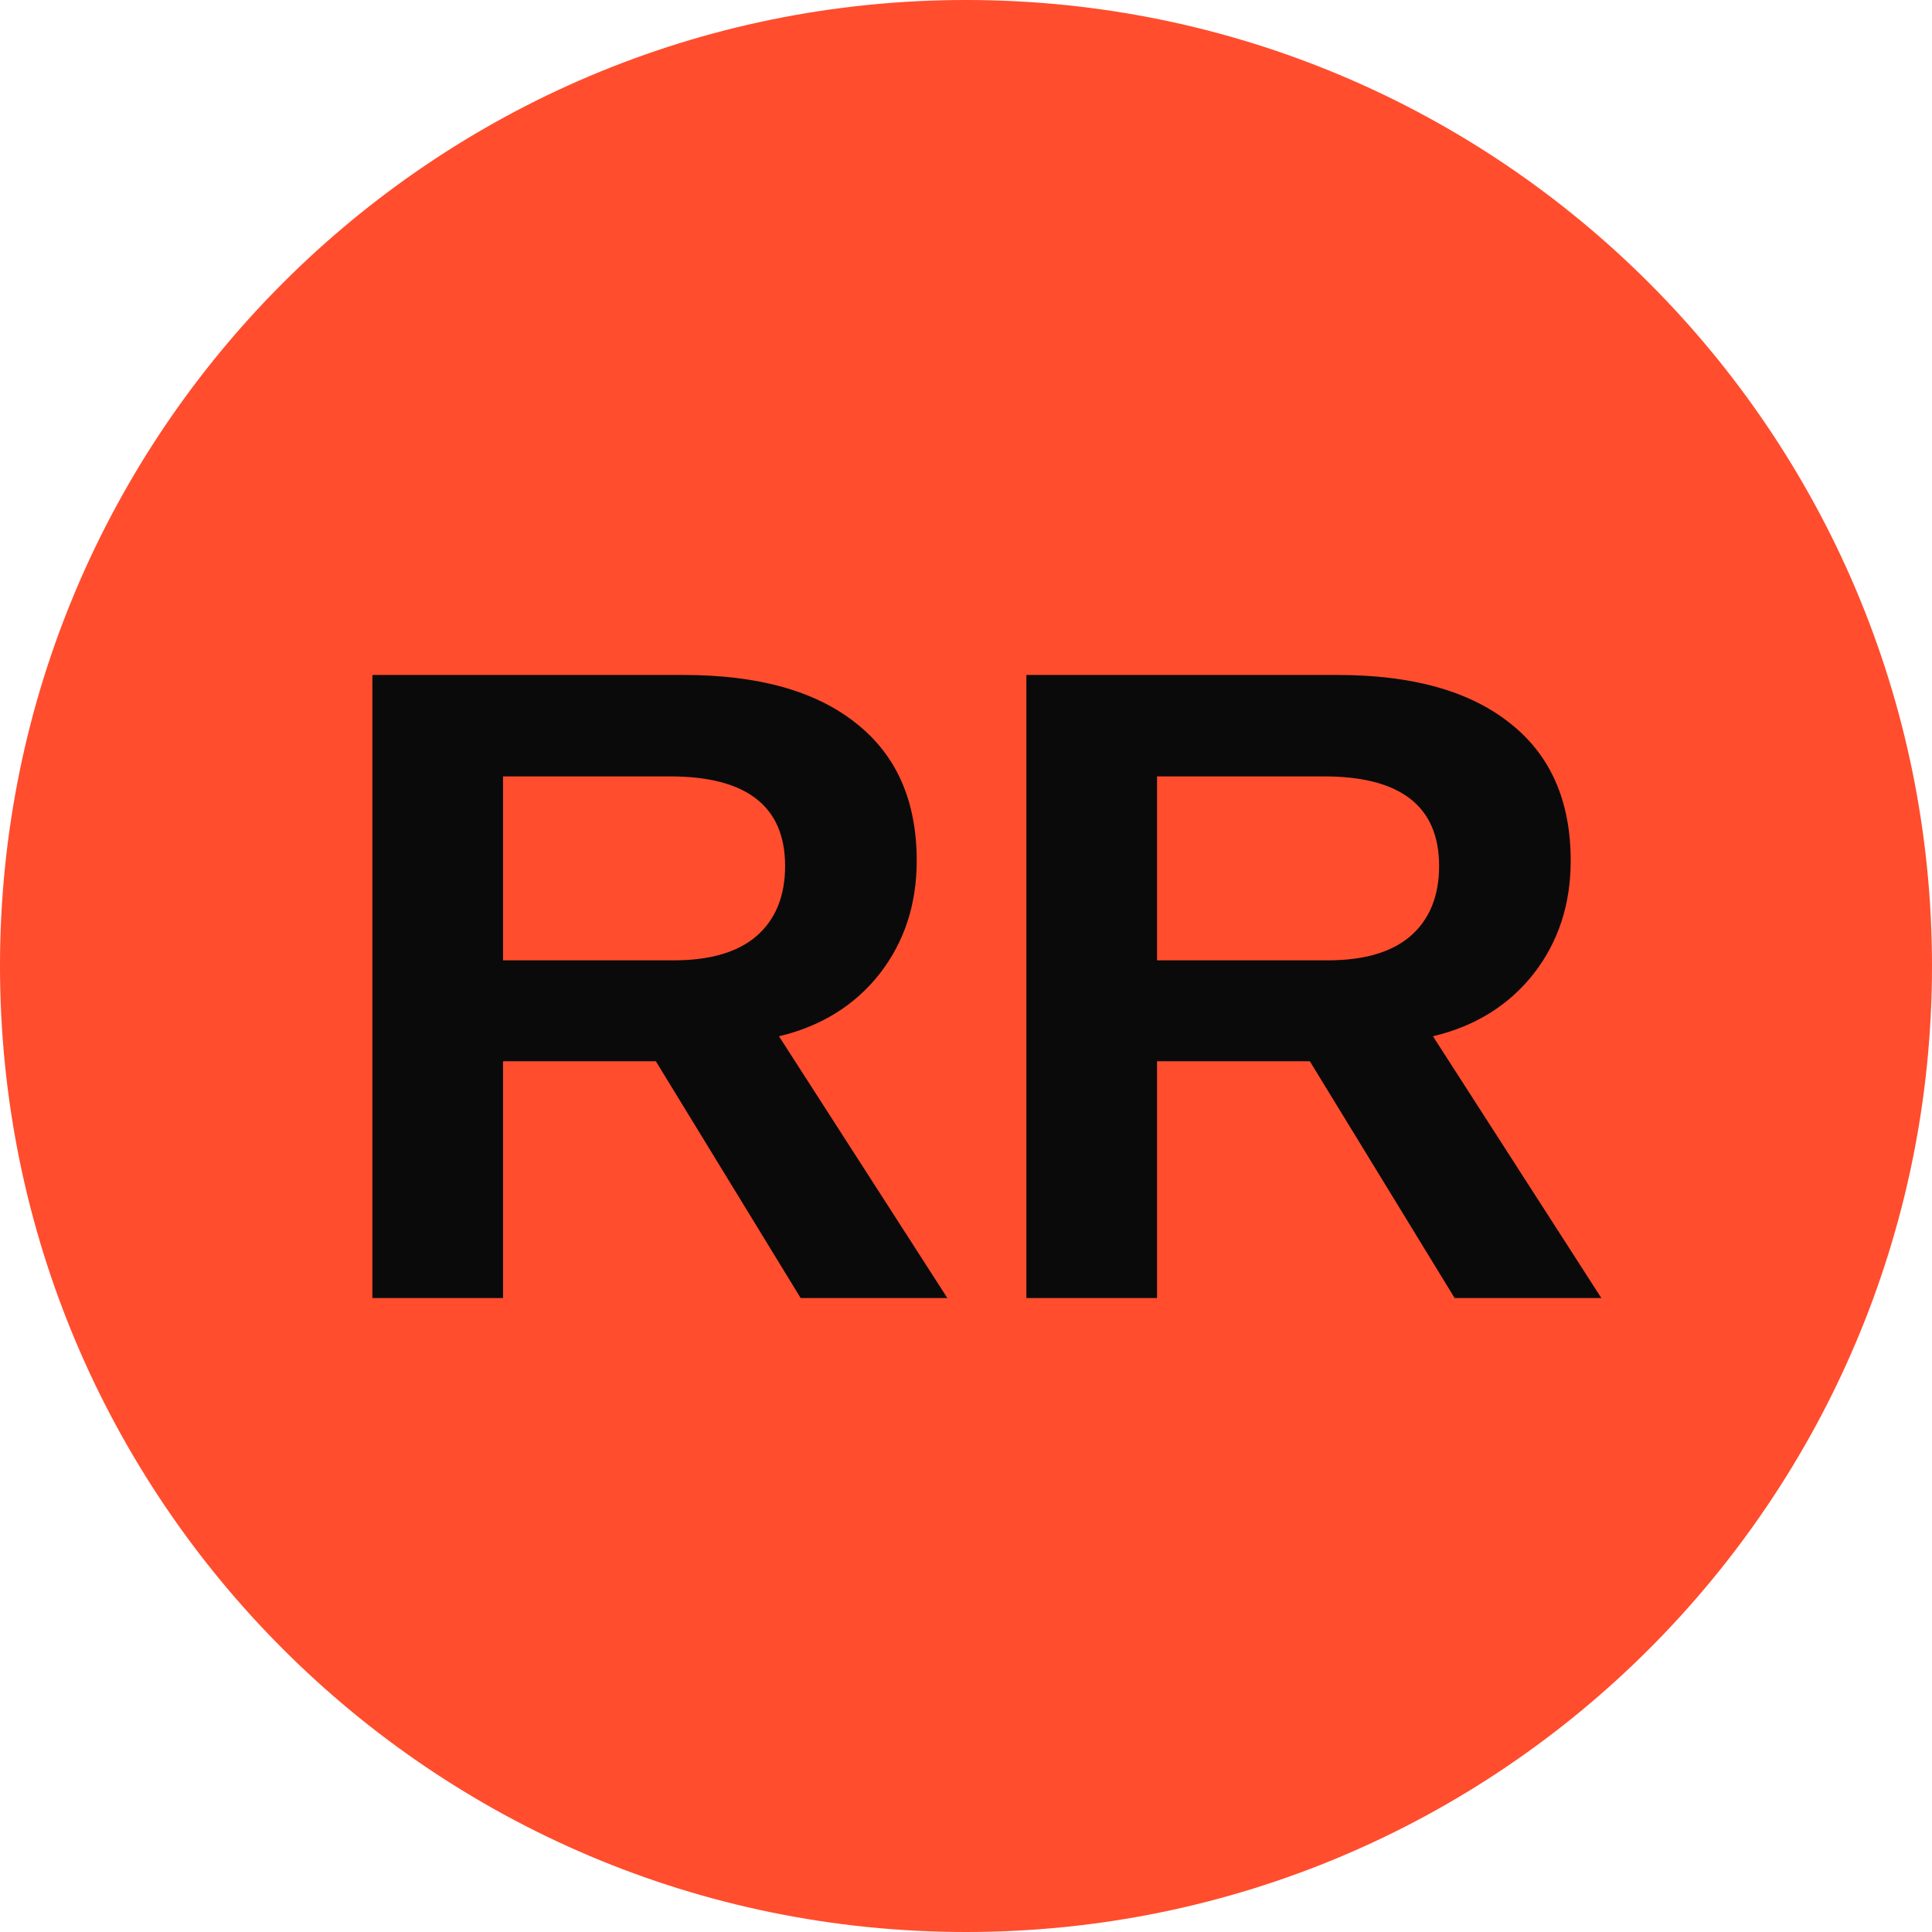
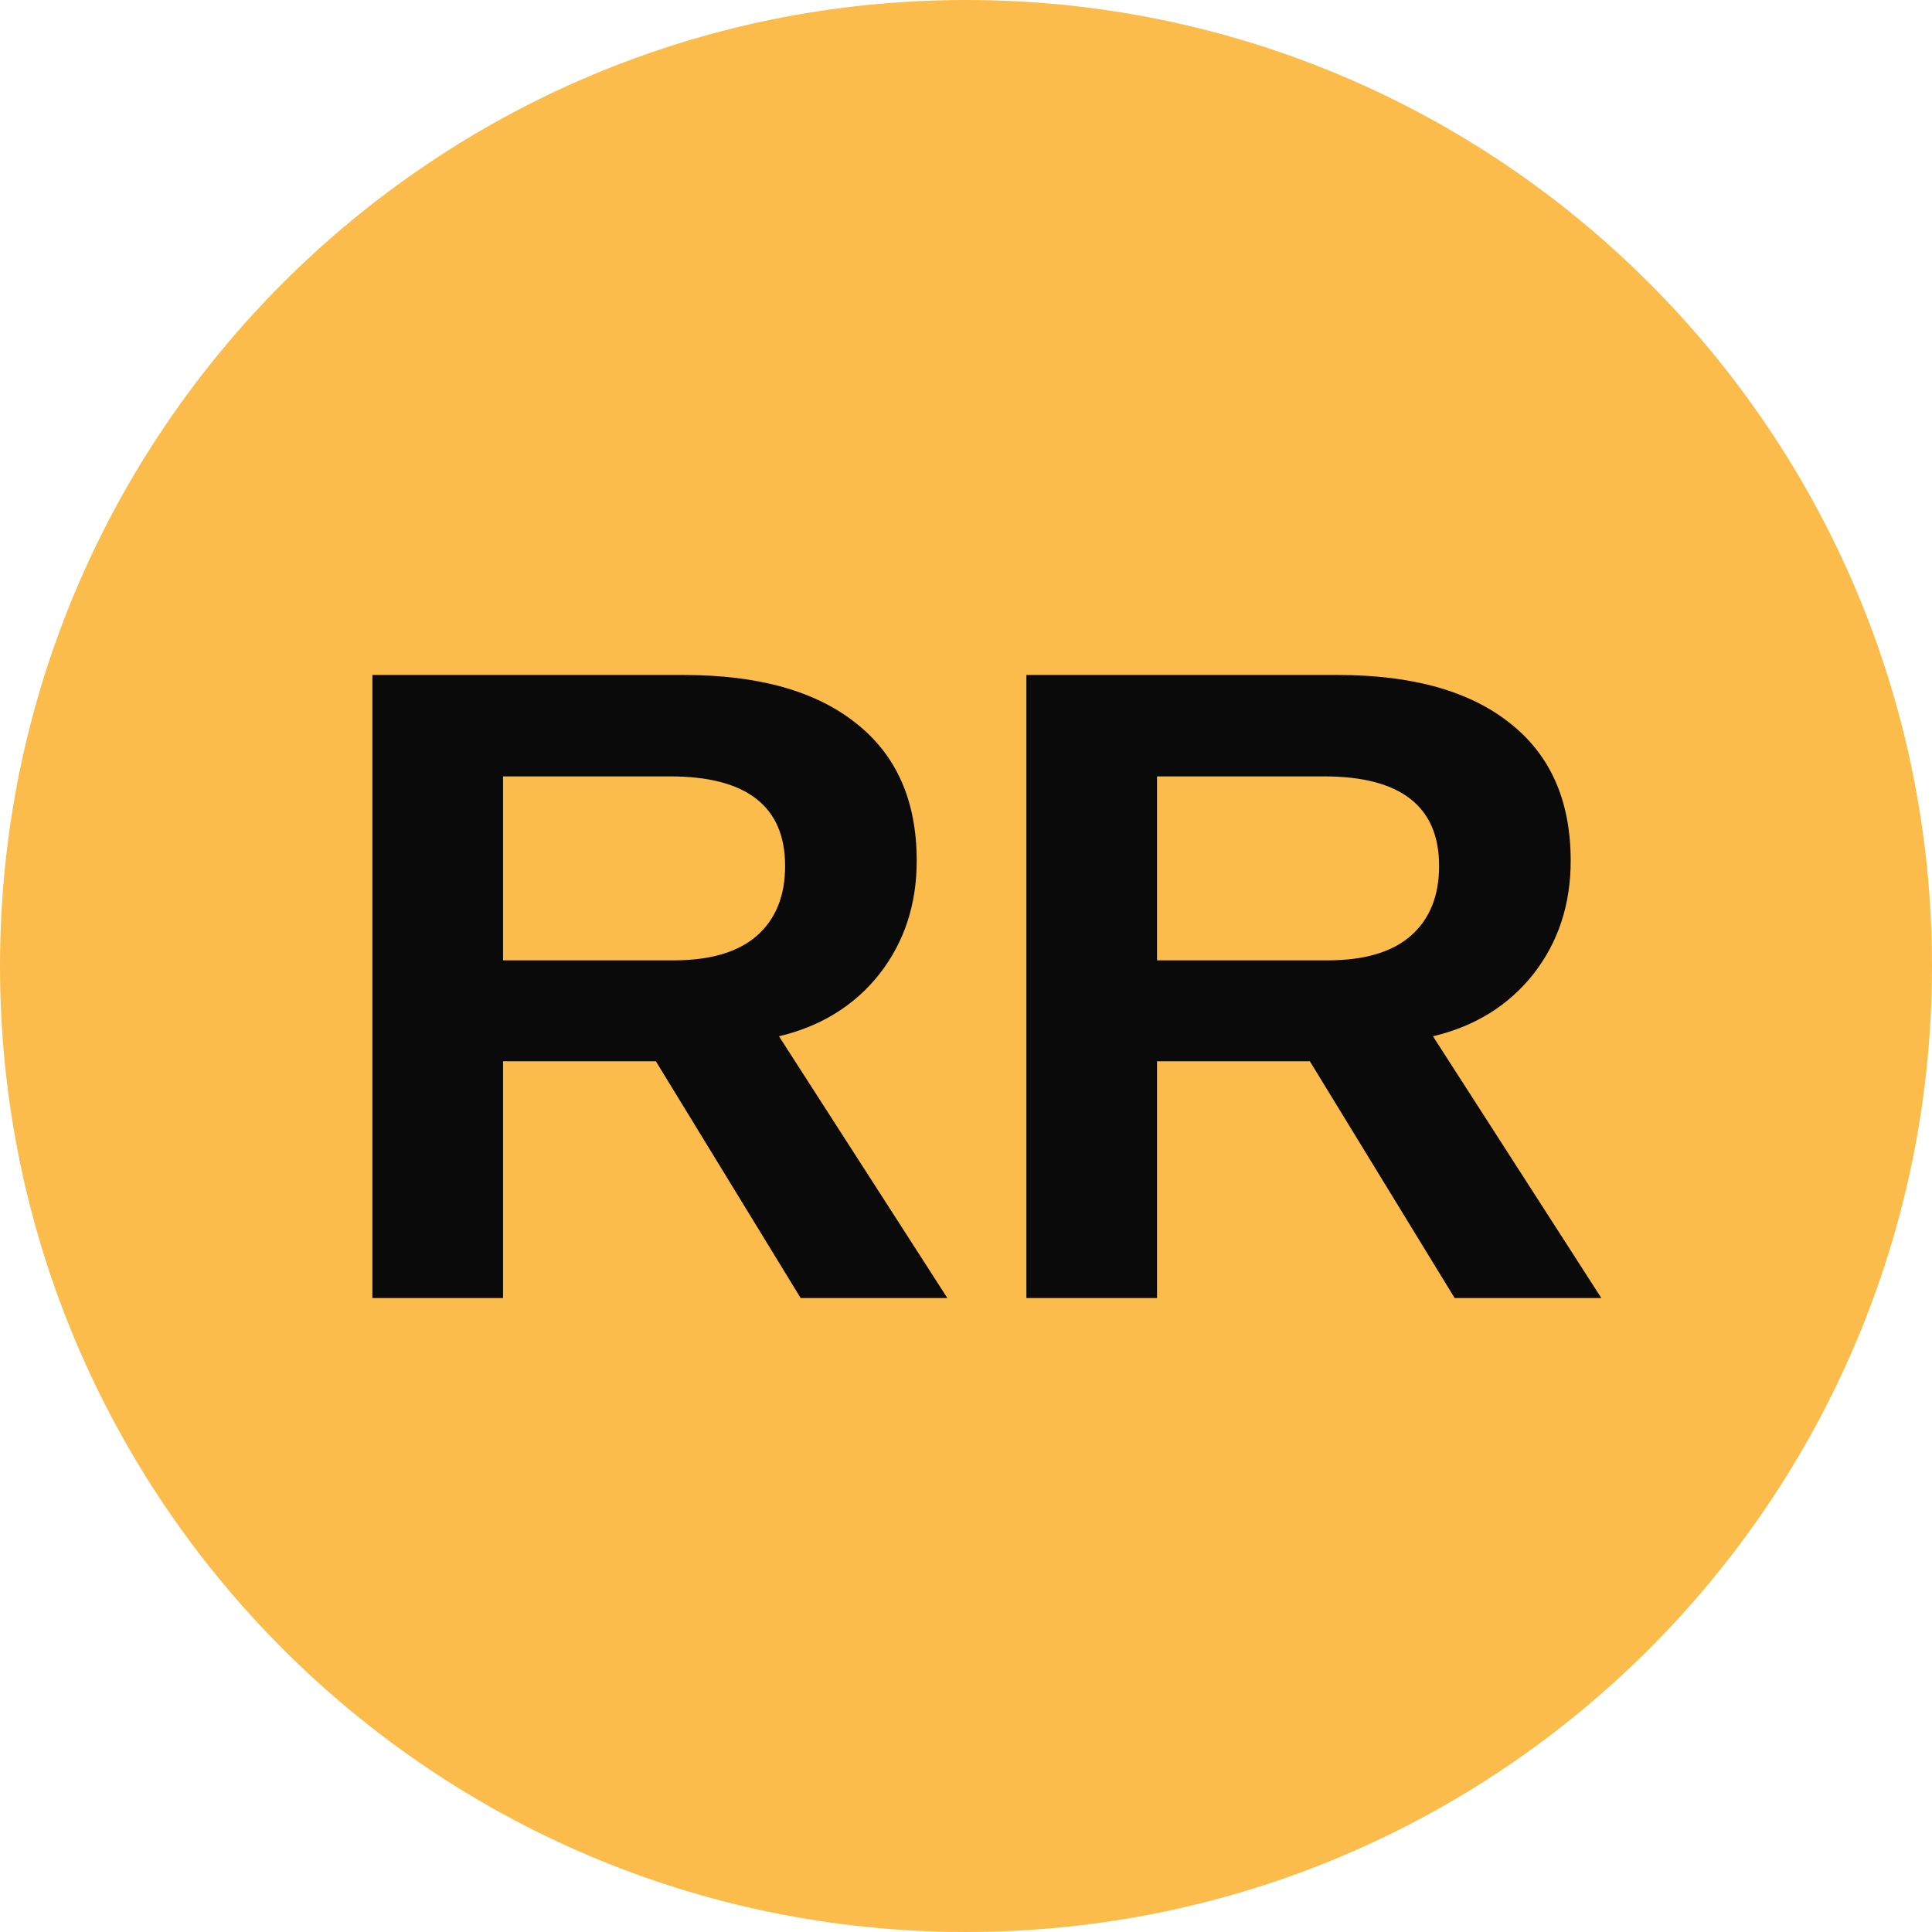
<svg xmlns="http://www.w3.org/2000/svg" viewBox="0 0 64 64">
-   <circle cx="32" cy="32" r="32" fill="#ff4d2e" />
+   <circle cx="32" cy="32" r="32" fill="#fcbc4b" />
  <text x="32" y="43" font-family="Arial Black,Arial,sans-serif" font-weight="900" font-size="30" text-anchor="middle" fill="#0a0a0a">RR</text>
</svg>
